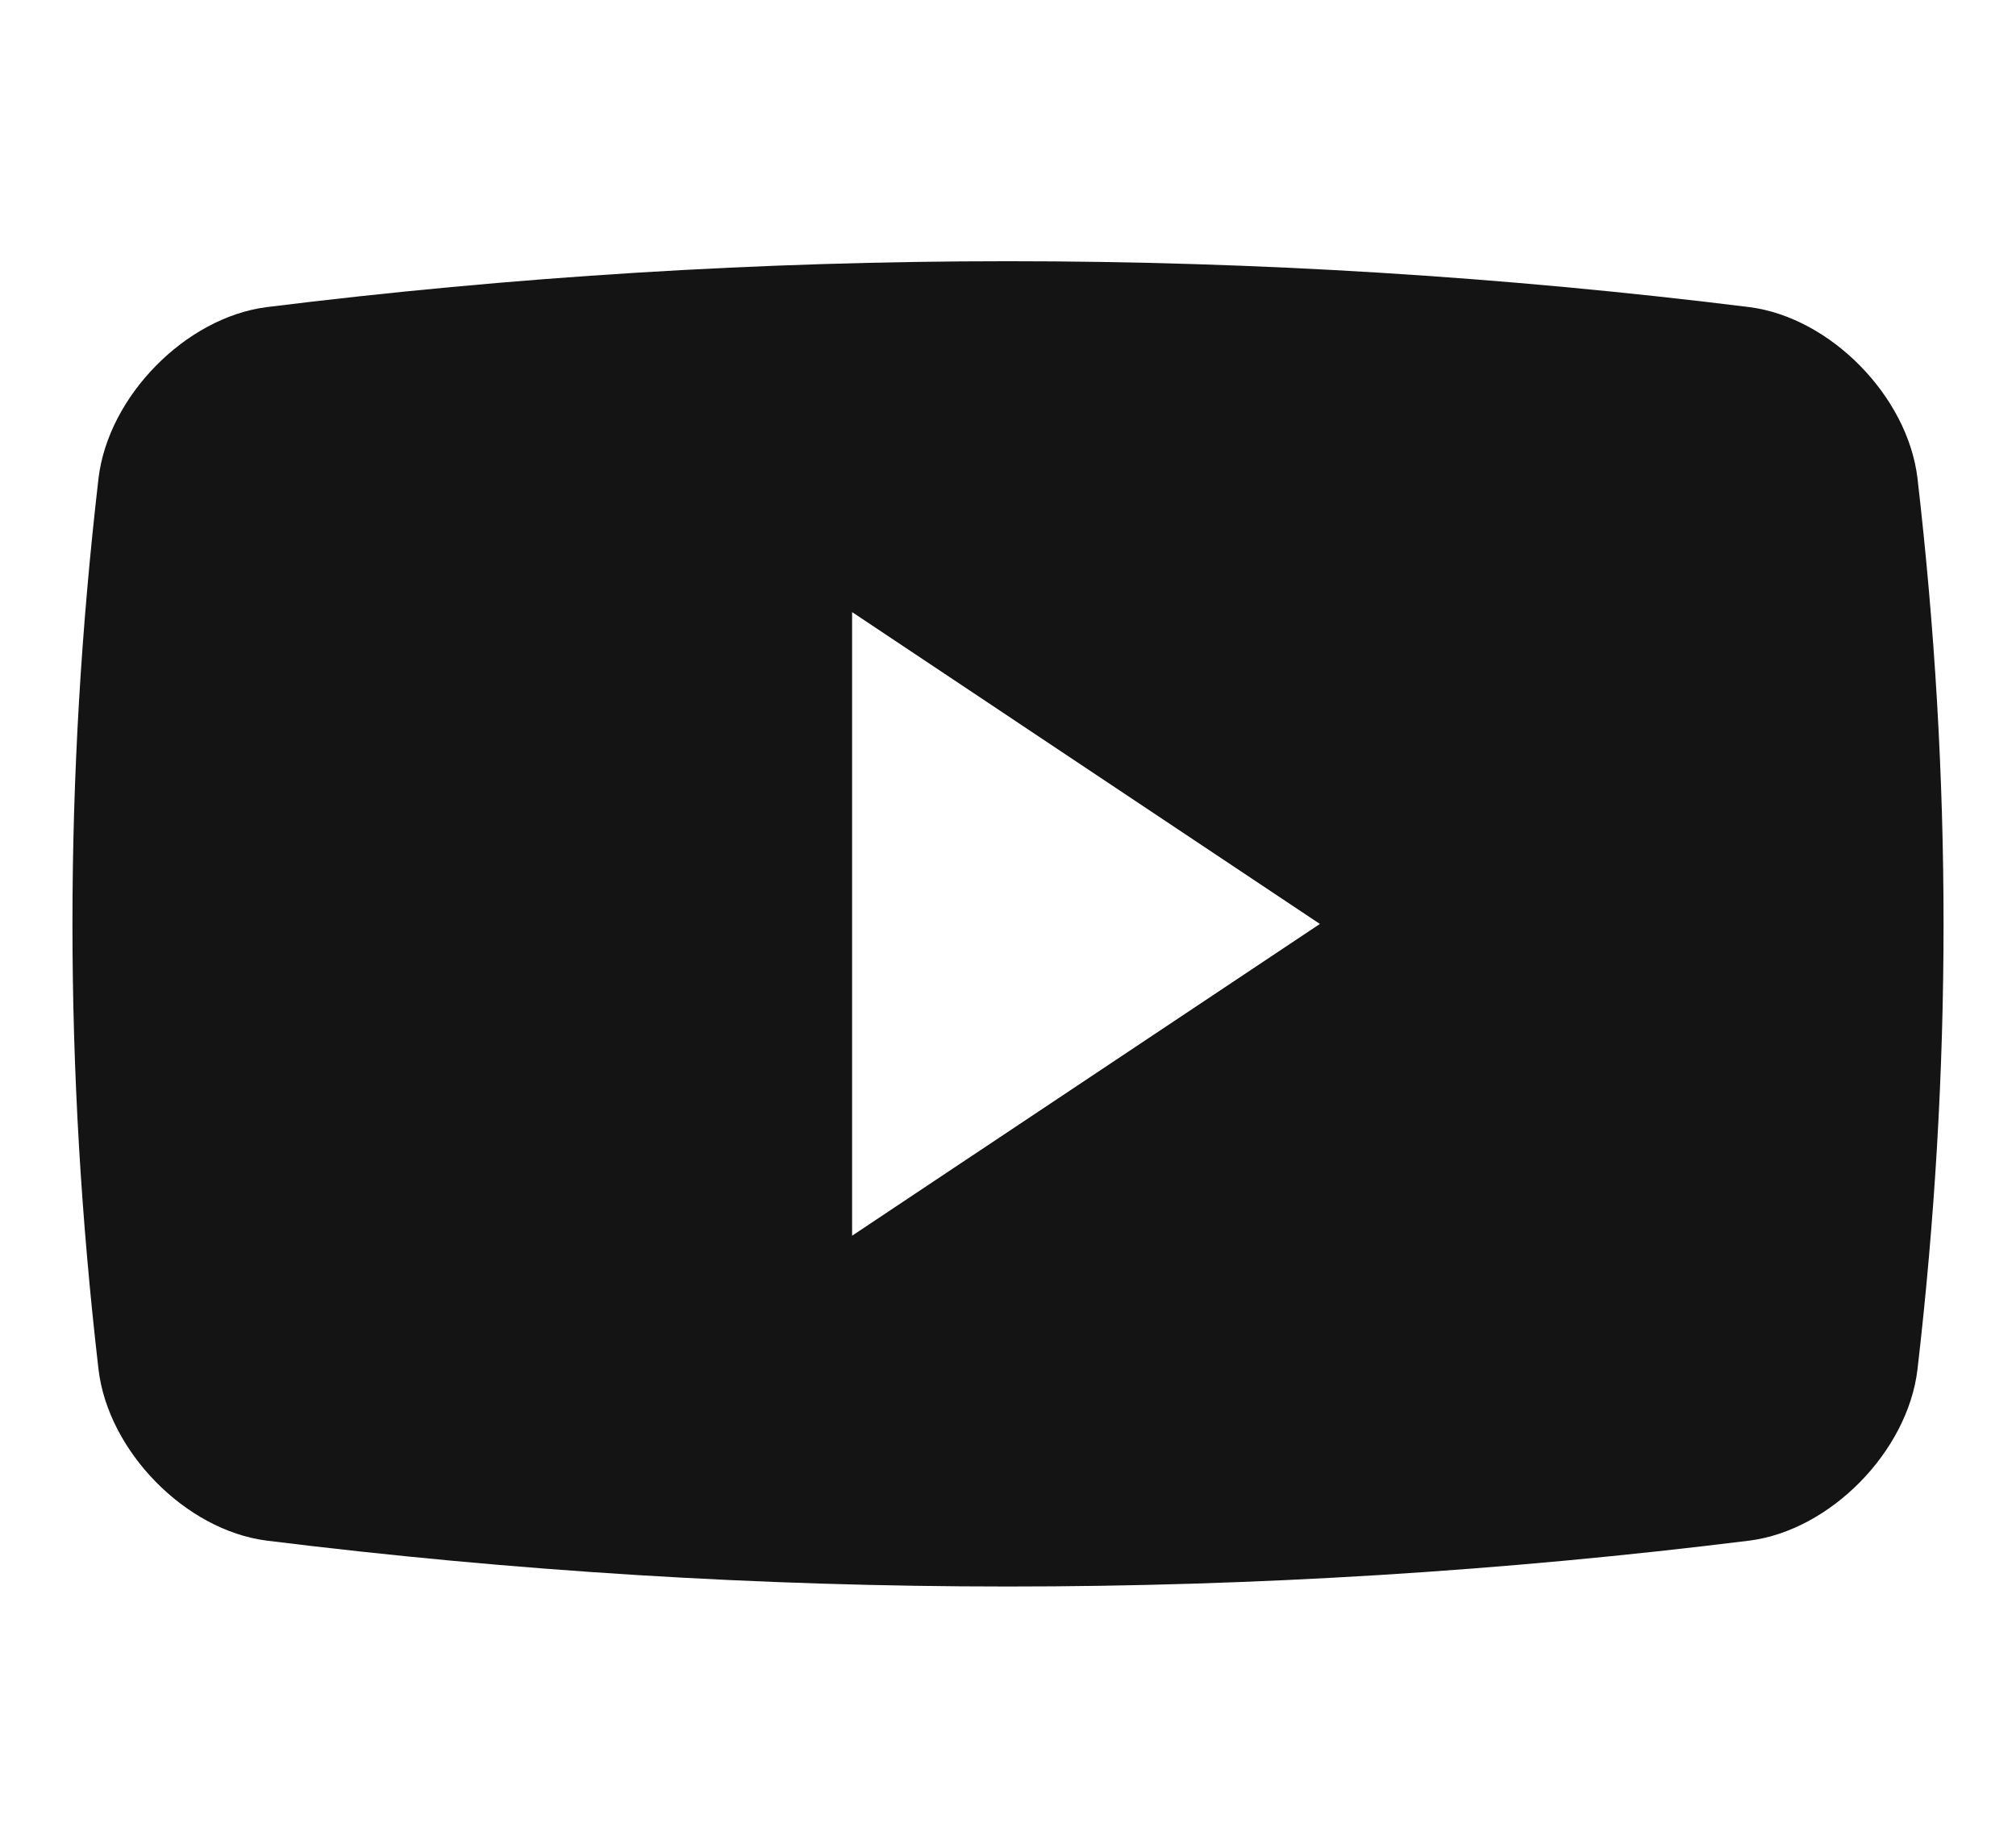
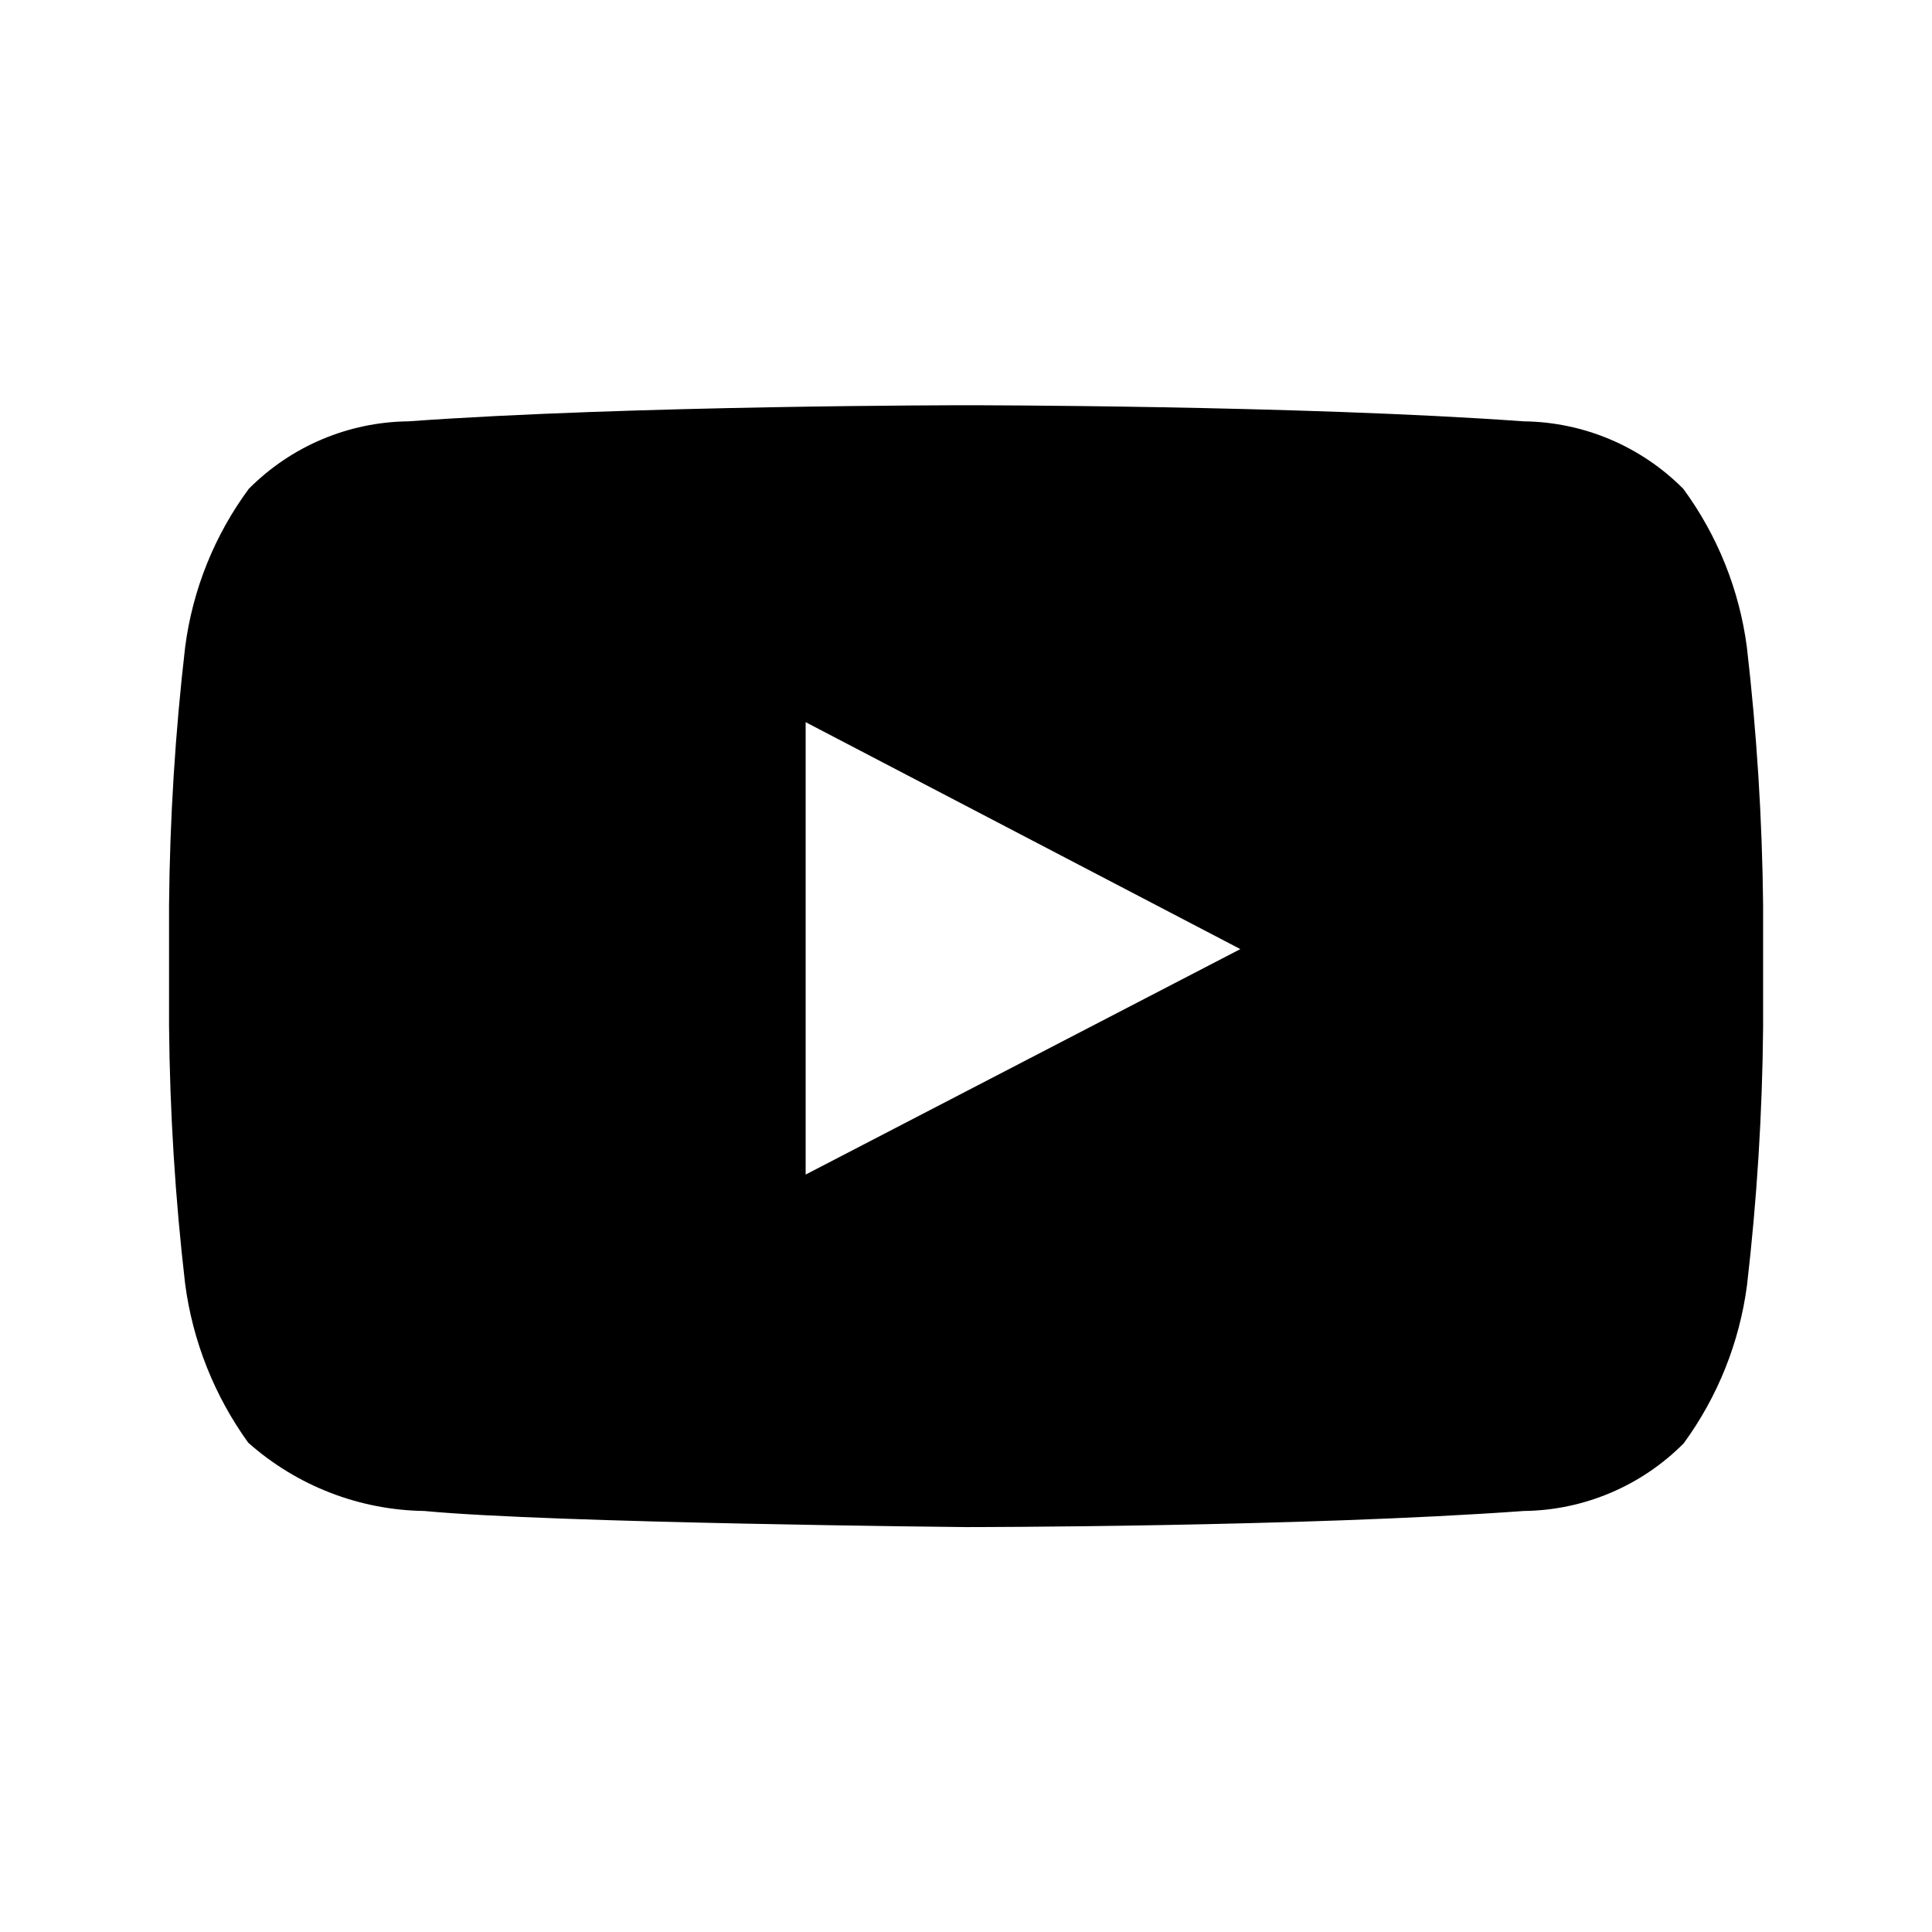
- <svg xmlns="http://www.w3.org/2000/svg" width="24" height="22" viewBox="0 0 24 22" fill="none">
-   <path fill-rule="evenodd" clip-rule="evenodd" d="M20.829 3.657C21.791 3.782 22.71 4.717 22.827 5.693C23.241 9.267 23.241 12.734 22.827 16.307C22.71 17.283 21.791 18.219 20.829 18.343C14.965 19.072 9.034 19.072 3.172 18.343C2.209 18.219 1.29 17.283 1.173 16.307C0.759 12.733 0.759 9.267 1.173 5.693C1.29 4.717 2.209 3.782 3.172 3.657C9.034 2.928 14.965 2.928 20.829 3.657ZM10.144 7.288V14.713L15.713 11.001L10.144 7.288Z" fill="#141414" />
+ <svg xmlns="http://www.w3.org/2000/svg" class="w-[32px] h-[32px] text-gray-800 dark:text-white" aria-hidden="true" width="24" height="24" fill="currentColor" viewBox="0 0 24 24">
+   <path fill-rule="evenodd" d="M21.7 8.037a4.26 4.26 0 0 0-.789-1.964 2.84 2.84 0 0 0-1.984-.839c-2.767-.2-6.926-.2-6.926-.2s-4.157 0-6.928.2a2.836 2.836 0 0 0-1.983.839 4.225 4.225 0 0 0-.79 1.965 30.146 30.146 0 0 0-.2 3.206v1.5a30.12 30.12 0 0 0 .2 3.206c.094.712.364 1.39.784 1.972.604.536 1.38.837 2.187.848 1.583.151 6.731.2 6.731.2s4.161 0 6.928-.2a2.844 2.844 0 0 0 1.985-.84 4.27 4.27 0 0 0 .787-1.965 30.12 30.12 0 0 0 .2-3.206v-1.516a30.672 30.672 0 0 0-.202-3.206Zm-11.692 6.554v-5.62l5.4 2.819-5.4 2.801Z" clip-rule="evenodd" />
</svg>
